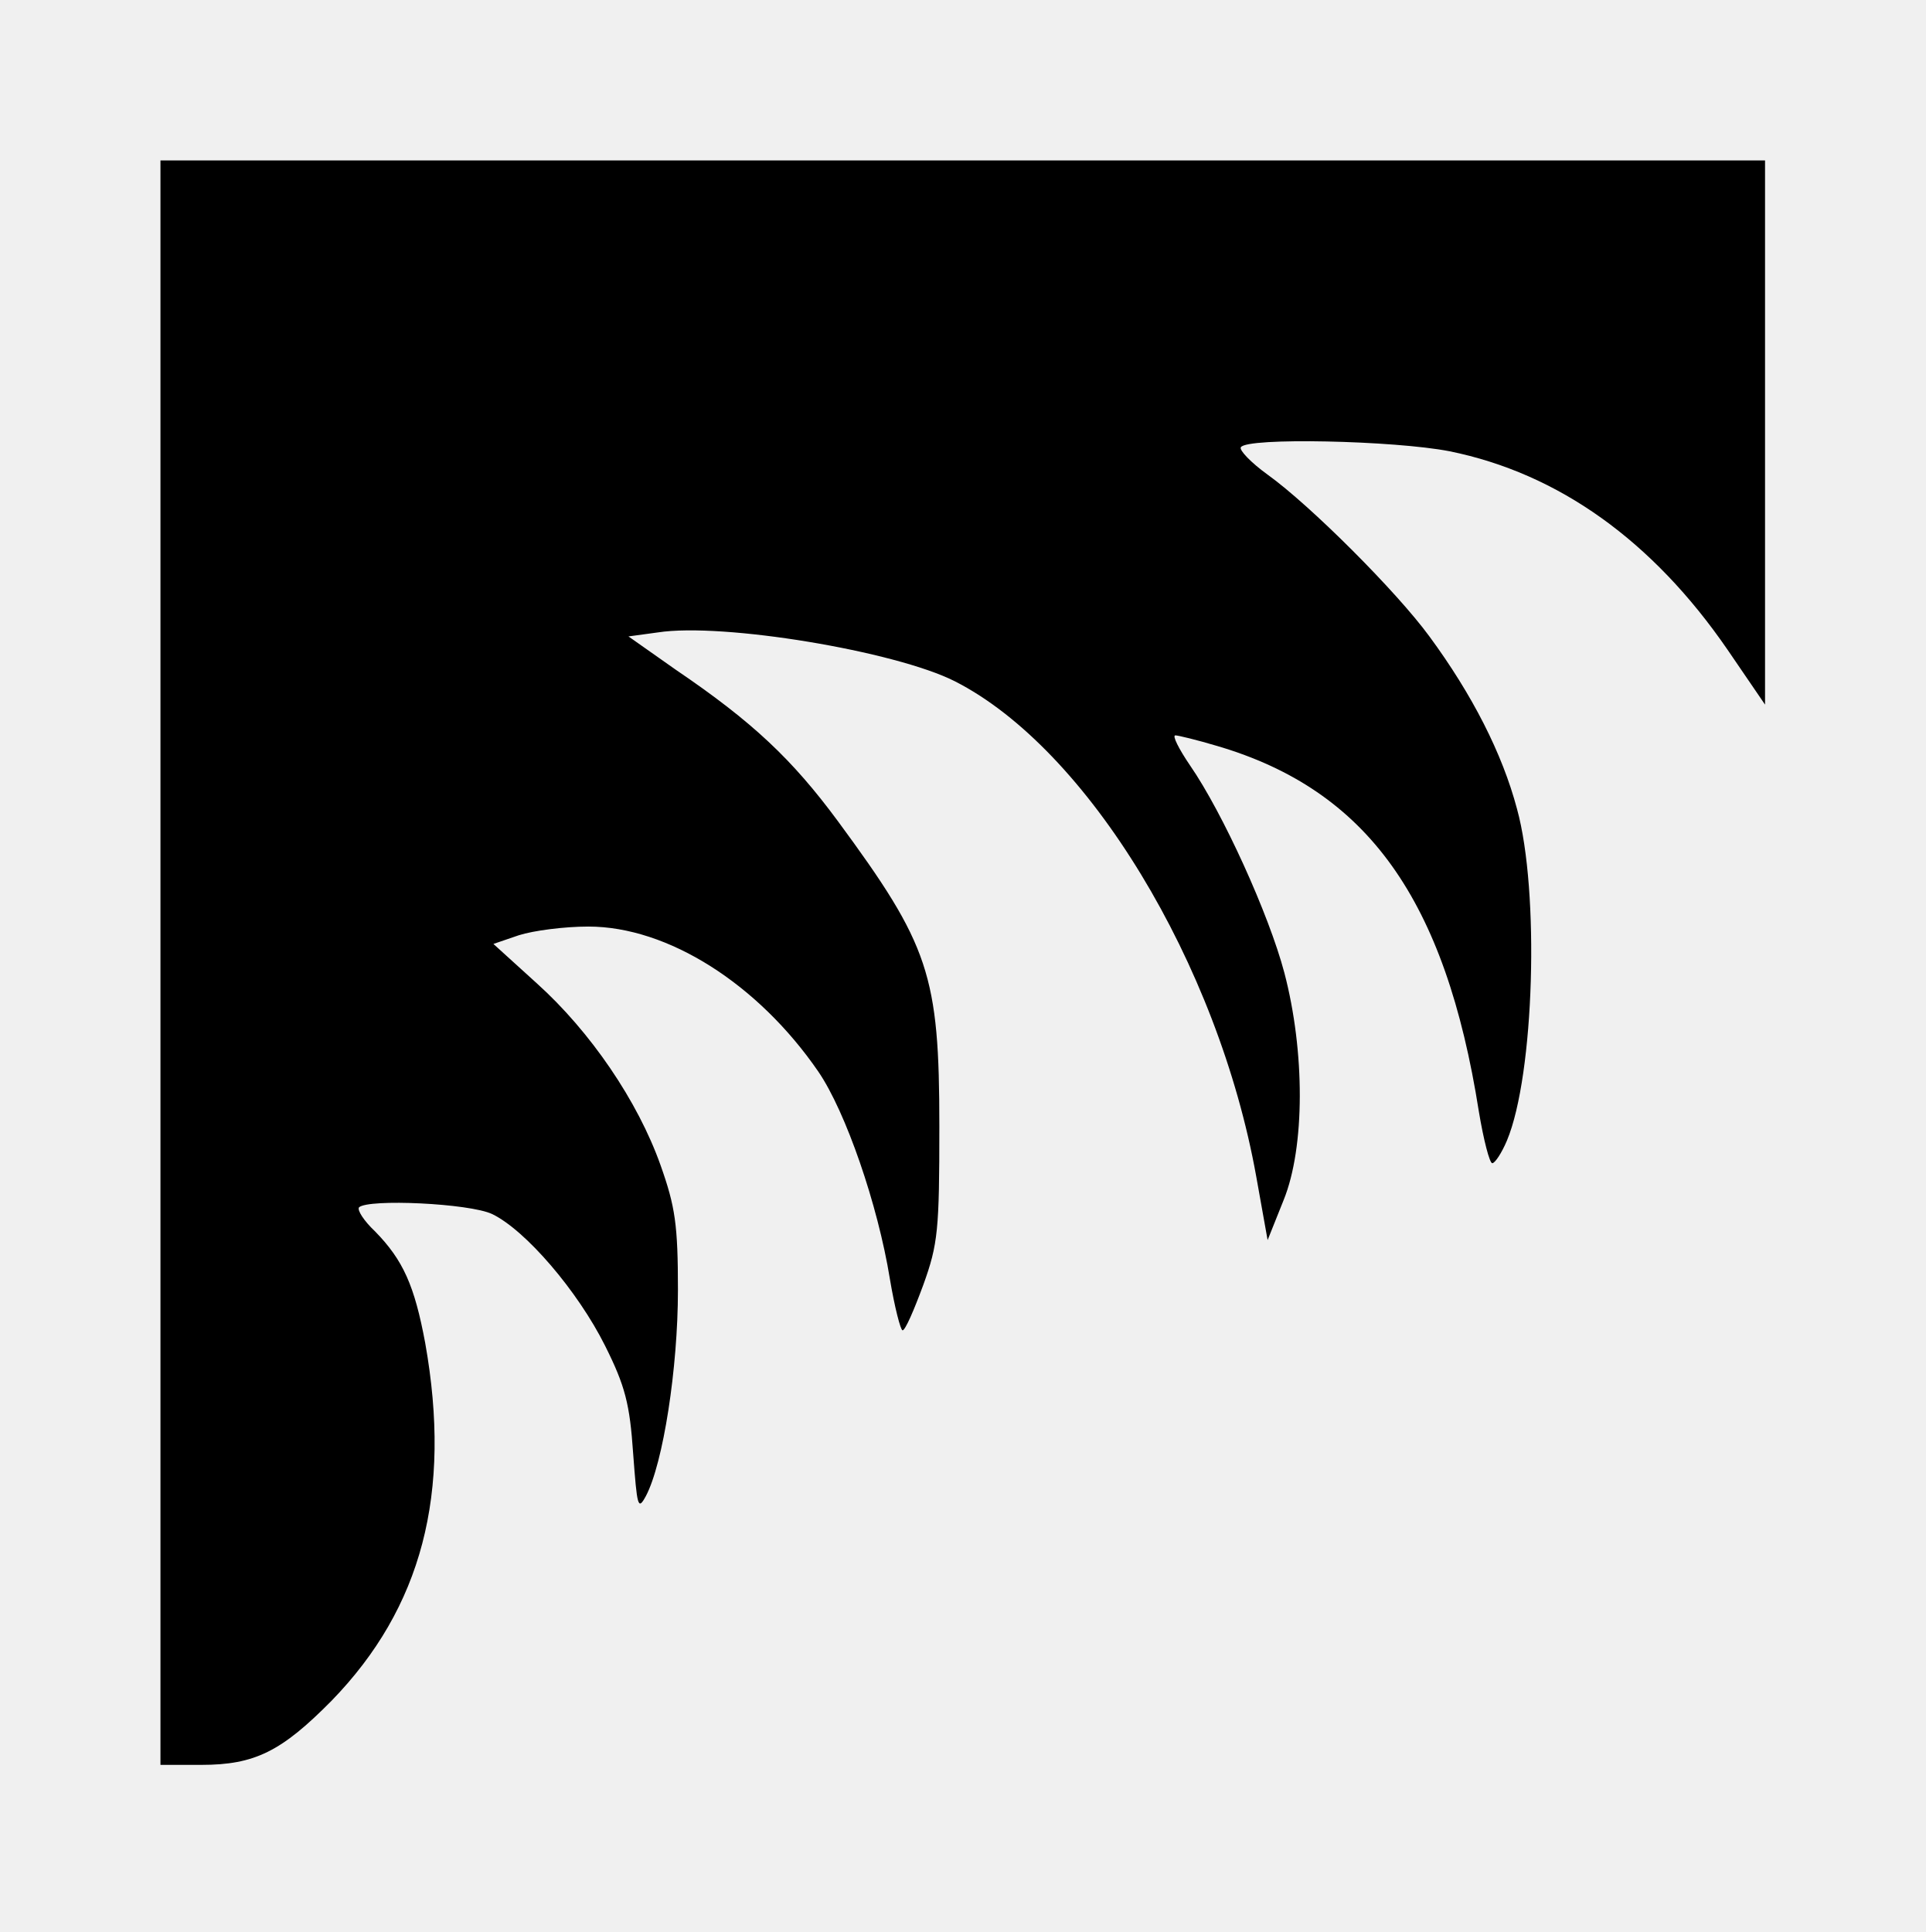
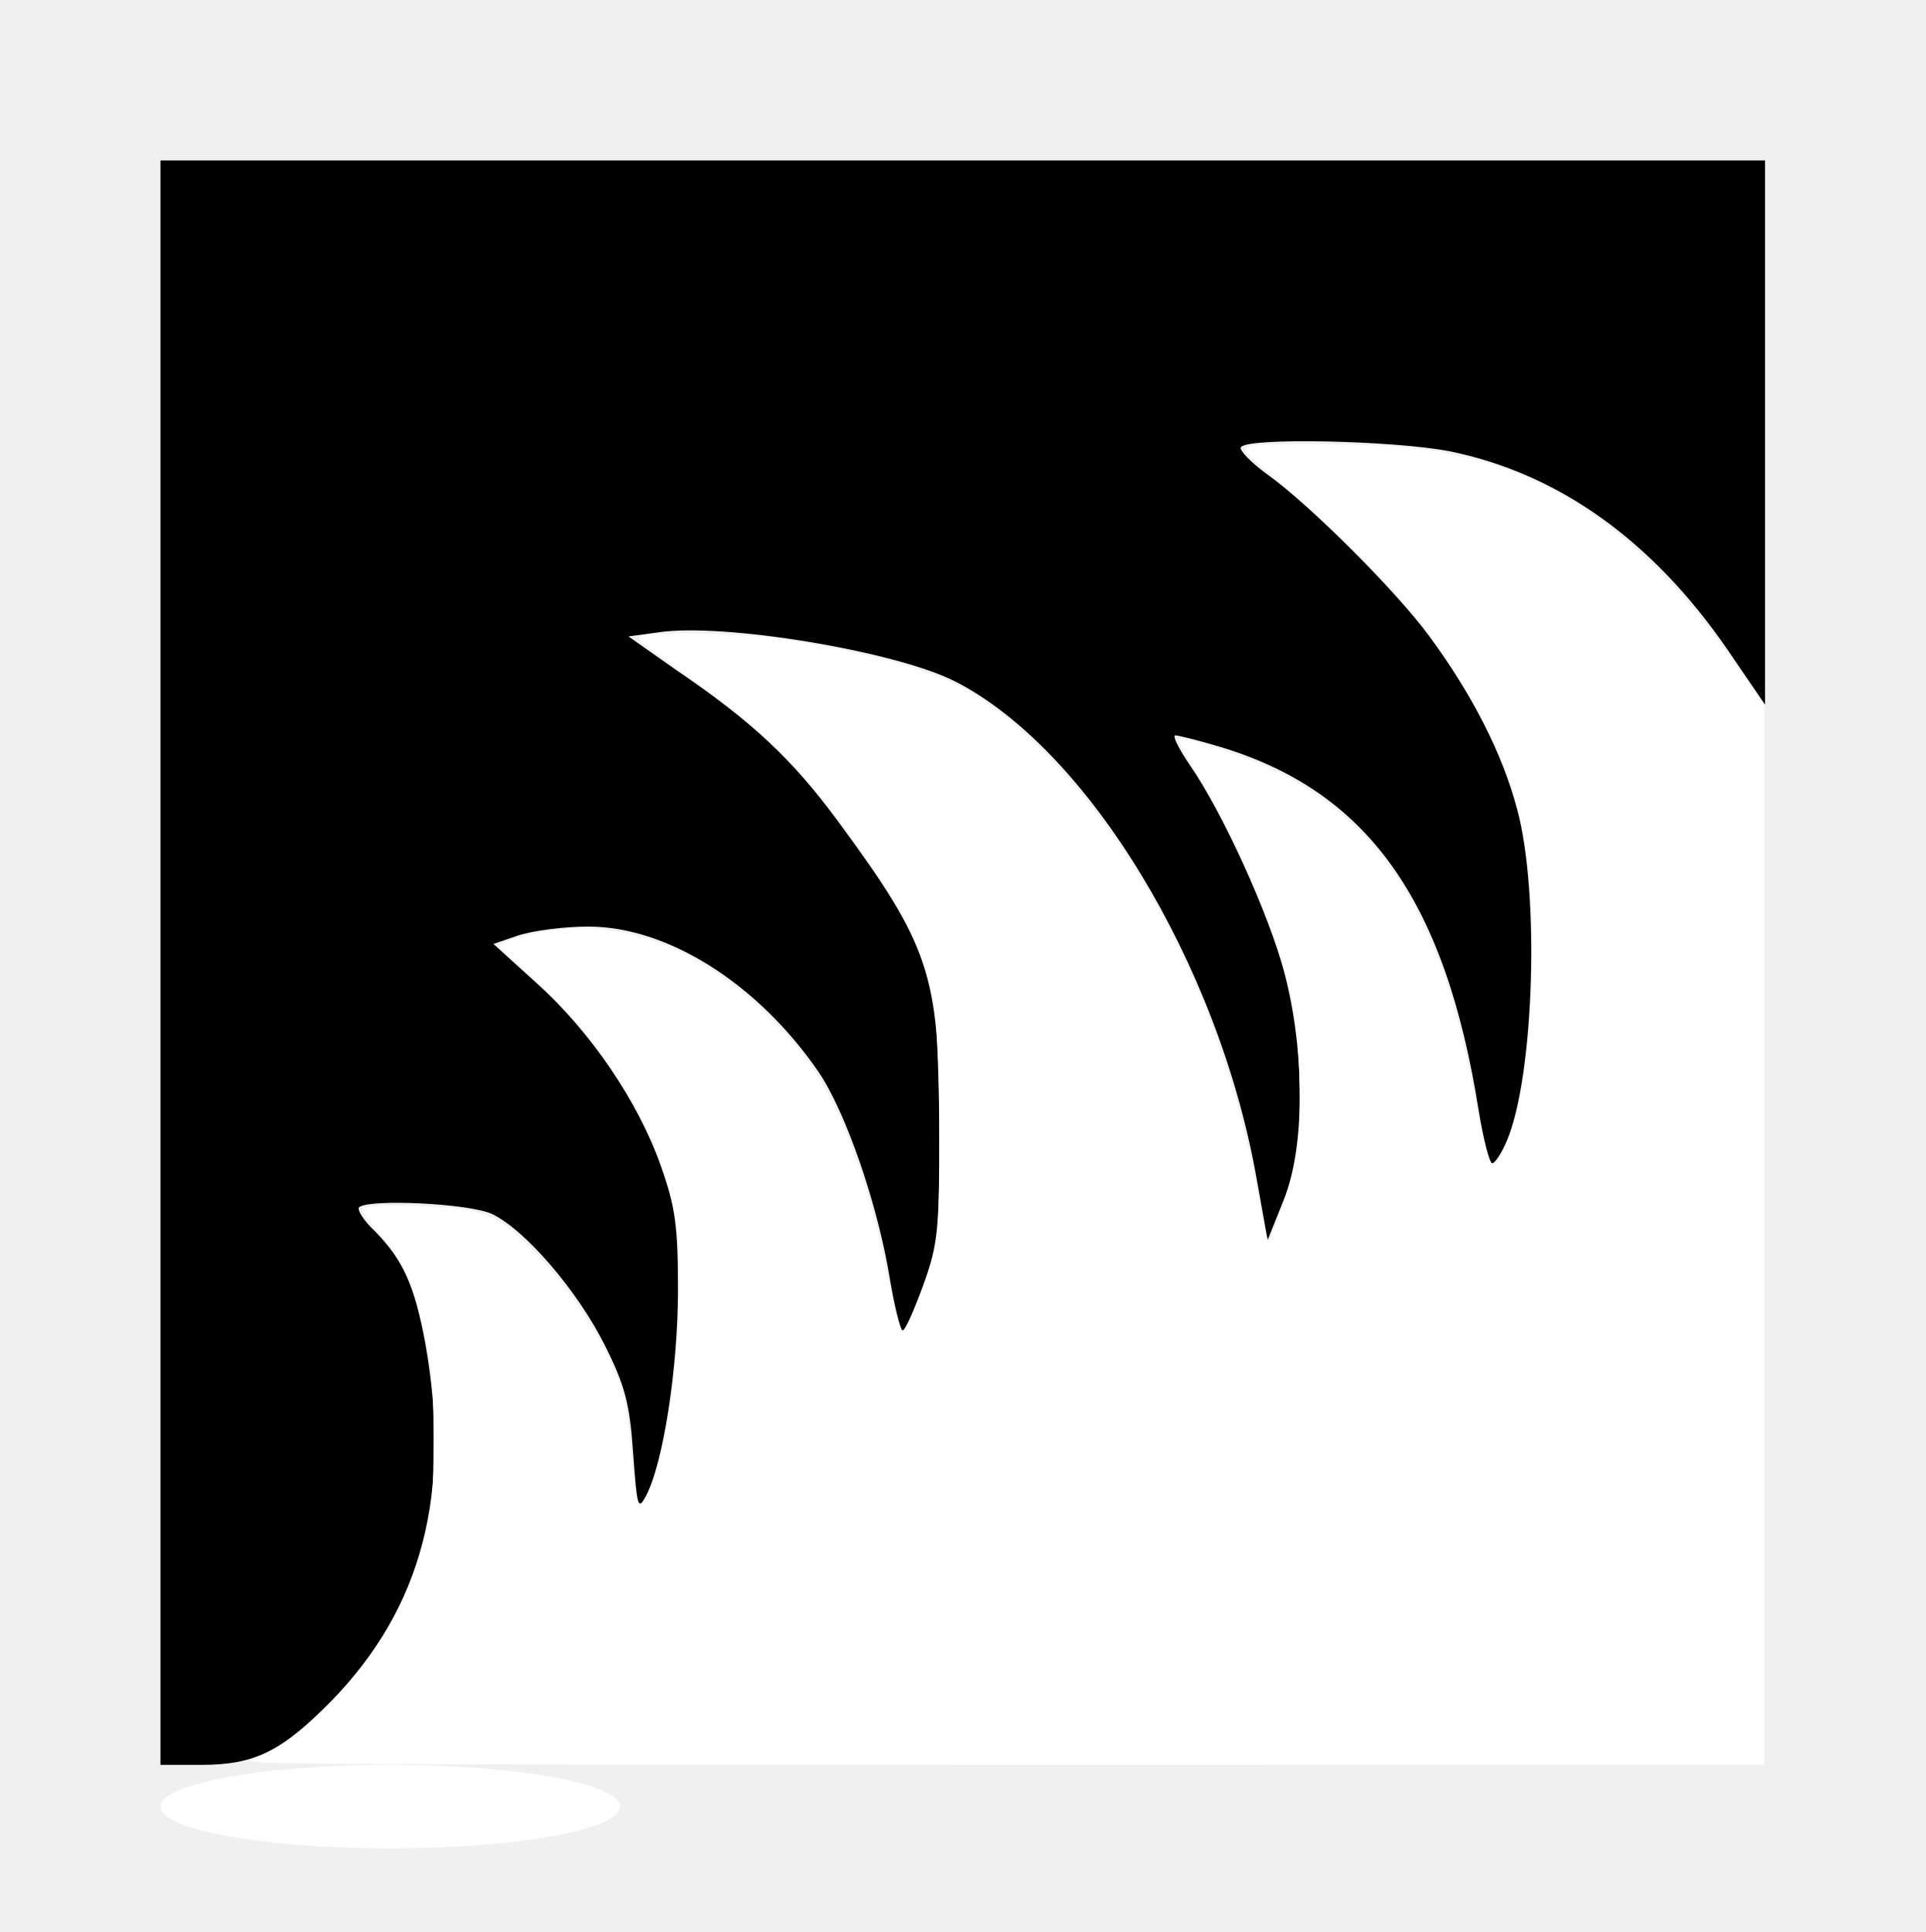
- <svg xmlns="http://www.w3.org/2000/svg" version="1.0" width="288pt" height="289pt" viewBox="0 0 288 289" preserveAspectRatio="xMidYMid meet">
-   <g transform="translate(0,289) scale(0.1,-0.1)" fill="#000000" stroke="none">
-     <path d="M240 1450 l0 -1200 61 0 c80 0 120 20 195 96 135 139 180 310 140 535 -16 86 -33 124 -75 167 -17 16 -27 32 -24 36 14 13 165 6 199 -10 50 -24 128 -115 169 -197 30 -60 37 -87 42 -161 6 -80 7 -86 19 -64 26 49 48 192 48 308 0 98 -4 125 -26 187 -34 96 -105 200 -185 272 l-65 59 38 13 c22 7 68 13 104 13 119 0 254 -86 344 -217 41 -60 89 -199 107 -310 7 -42 16 -77 19 -77 4 0 17 30 31 68 22 61 24 82 24 237 0 227 -15 271 -152 457 -68 92 -127 148 -242 226 l-71 50 44 6 c97 15 355 -28 444 -73 199 -101 394 -423 451 -741 l17 -95 24 60 c32 79 32 222 1 340 -23 87 -92 239 -141 310 -17 25 -27 45 -22 45 4 0 33 -7 63 -16 224 -66 341 -229 391 -547 7 -42 16 -77 20 -77 4 0 14 15 22 34 41 98 49 373 15 496 -22 83 -67 171 -131 258 -49 67 -178 196 -242 242 -25 18 -43 37 -40 41 9 15 230 10 312 -6 163 -33 304 -134 416 -297 l56 -82 0 407 0 407 -1200 0 -1200 0 0 -1200z" />
+ <svg xmlns="http://www.w3.org/2000/svg" version="1.0" width="288pt" height="289pt" viewBox="0 0 288 289" preserveAspectRatio="xMidYMid meet" id="svg3358">
+   <defs id="defs3362" />
+   <g transform="translate(0,289) scale(0.1,-0.1)" fill="#000000" stroke="none" id="g3356">
+     <path d="M 240,1450 V 250 h 61 c 80,0 120,20 195,96 135,139 180,310 140,535 -16,86 -33,124 -75,167 -17,16 -27,32 -24,36 14,13 165,6 199,-10 50,-24 128,-115 169,-197 30,-60 37,-87 42,-161 6,-80 7,-86 19,-64 26,49 48,192 48,308 0,98 -4,125 -26,187 -34,96 -105,200 -185,272 l -65,59 38,13 c 22,7 68,13 104,13 119,0 254,-86 344,-217 41,-60 89,-199 107,-310 7,-42 16,-77 19,-77 4,0 17,30 31,68 22,61 24,82 24,237 0,227 -15,271 -152,457 -68,92 -127,148 -242,226 l -71,50 44,6 c 97,15 355,-28 444,-73 199,-101 394,-423 451,-741 l 17,-95 24,60 c 32,79 32,222 1,340 -23,87 -92,239 -141,310 -17,25 -27,45 -22,45 4,0 33,-7 63,-16 224,-66 341,-229 391,-547 7,-42 16,-77 20,-77 4,0 14,15 22,34 41,98 49,373 15,496 -22,83 -67,171 -131,258 -49,67 -178,196 -242,242 -25,18 -43,37 -40,41 9,15 230,10 312,-6 163,-33 304,-134 416,-297 l 56,-82 v 407 407 H 1440 240 Z" id="path3354" />
  </g>
+   <rect style="fill:#ffffff;stroke-width:0.75" id="rect3364" width="0" height="217.984" x="24" y="24" />
+   <ellipse style="fill:#ffffff;stroke-width:0.75" id="path3375" cx="58.369" cy="270.246" rx="34.369" ry="6.246" />
+   <path style="fill:#ffffff;stroke-width:0.575" d="m 50.239,350.942 c 5.099,-1.763 8.481,-4.175 15.001,-10.698 9.118,-9.122 14.526,-17.657 18.017,-28.438 2.739,-8.459 3.207,-12.082 3.204,-24.819 -0.003,-12.313 -0.452,-16.301 -2.898,-25.72 -1.784,-6.871 -3.356,-9.883 -8.027,-15.38 -2.865,-3.371 -3.634,-4.622 -3.063,-4.984 1.217,-0.772 15.289,-0.537 20.189,0.337 5.828,1.039 8.292,2.559 14.371,8.865 7.87,8.164 15.189,20.19 17.36,28.525 0.465,1.784 1.12,6.53 1.456,10.546 1.015,12.12 1.326,12.925 3.413,8.833 4.27,-8.369 7.42,-36.337 5.839,-51.84 -1.784,-17.5 -12.364,-36.193 -29.033,-51.298 -3.607,-3.268 -6.582,-6.101 -6.611,-6.295 -0.078,-0.515 5.442,-2.162 9.436,-2.815 15.004,-2.454 29.642,2.859 43.178,15.672 9.804,9.28 14.979,18 20.054,33.793 1.474,4.587 3.46,12.221 4.413,16.966 2.367,11.784 2.855,13.594 3.602,13.358 1.072,-0.339 5.537,-12.182 6.482,-17.191 1.211,-6.42 0.803,-43.468 -0.547,-49.653 -1.898,-8.7 -5.091,-15.571 -11.761,-25.305 -13.491,-19.692 -20.919,-27.285 -39.097,-39.971 -7.684,-5.363 -8.516,-6.099 -7.423,-6.573 2.131,-0.926 19.611,-0.632 27.025,0.454 15.853,2.323 28.888,5.685 36.077,9.306 11.53,5.806 25.201,19.997 35.785,37.145 12.16,19.701 20.011,40.949 24.571,66.498 0.692,3.875 1.438,7.045 1.658,7.045 0.78,0 4.795,-11.858 5.647,-16.679 1.21,-6.845 0.692,-23.996 -0.959,-31.723 -2.827,-13.232 -10.845,-31.922 -19.821,-46.201 -1.788,-2.844 -2.98,-5.261 -2.649,-5.371 1.164,-0.388 13.006,3.458 18.192,5.908 12.985,6.135 22.406,15.284 29.104,28.263 5.428,10.517 8.227,19.465 11.652,37.242 2.915,15.133 3.227,15.727 5.698,10.851 2.992,-5.904 4.621,-14.719 5.536,-29.944 1.029,-17.142 -0.625,-33.91 -4.391,-44.501 -3.839,-10.797 -12.368,-25.085 -20.689,-34.661 -6.417,-7.385 -16.705,-17.424 -24.392,-23.804 -8.002,-6.641 -8.396,-7.091 -6.744,-7.707 1.798,-0.671 22.593,-0.524 30.899,0.217 19.109,1.706 34.69,8.981 49.1,22.924 6.854,6.632 10.58,11.132 17.521,21.159 l 5.27,7.613 V 246.433 351.976 L 199.62,351.957 C 54.421,351.939 47.49,351.892 50.239,350.942 Z" id="path3383" transform="scale(0.75)" />
</svg>
